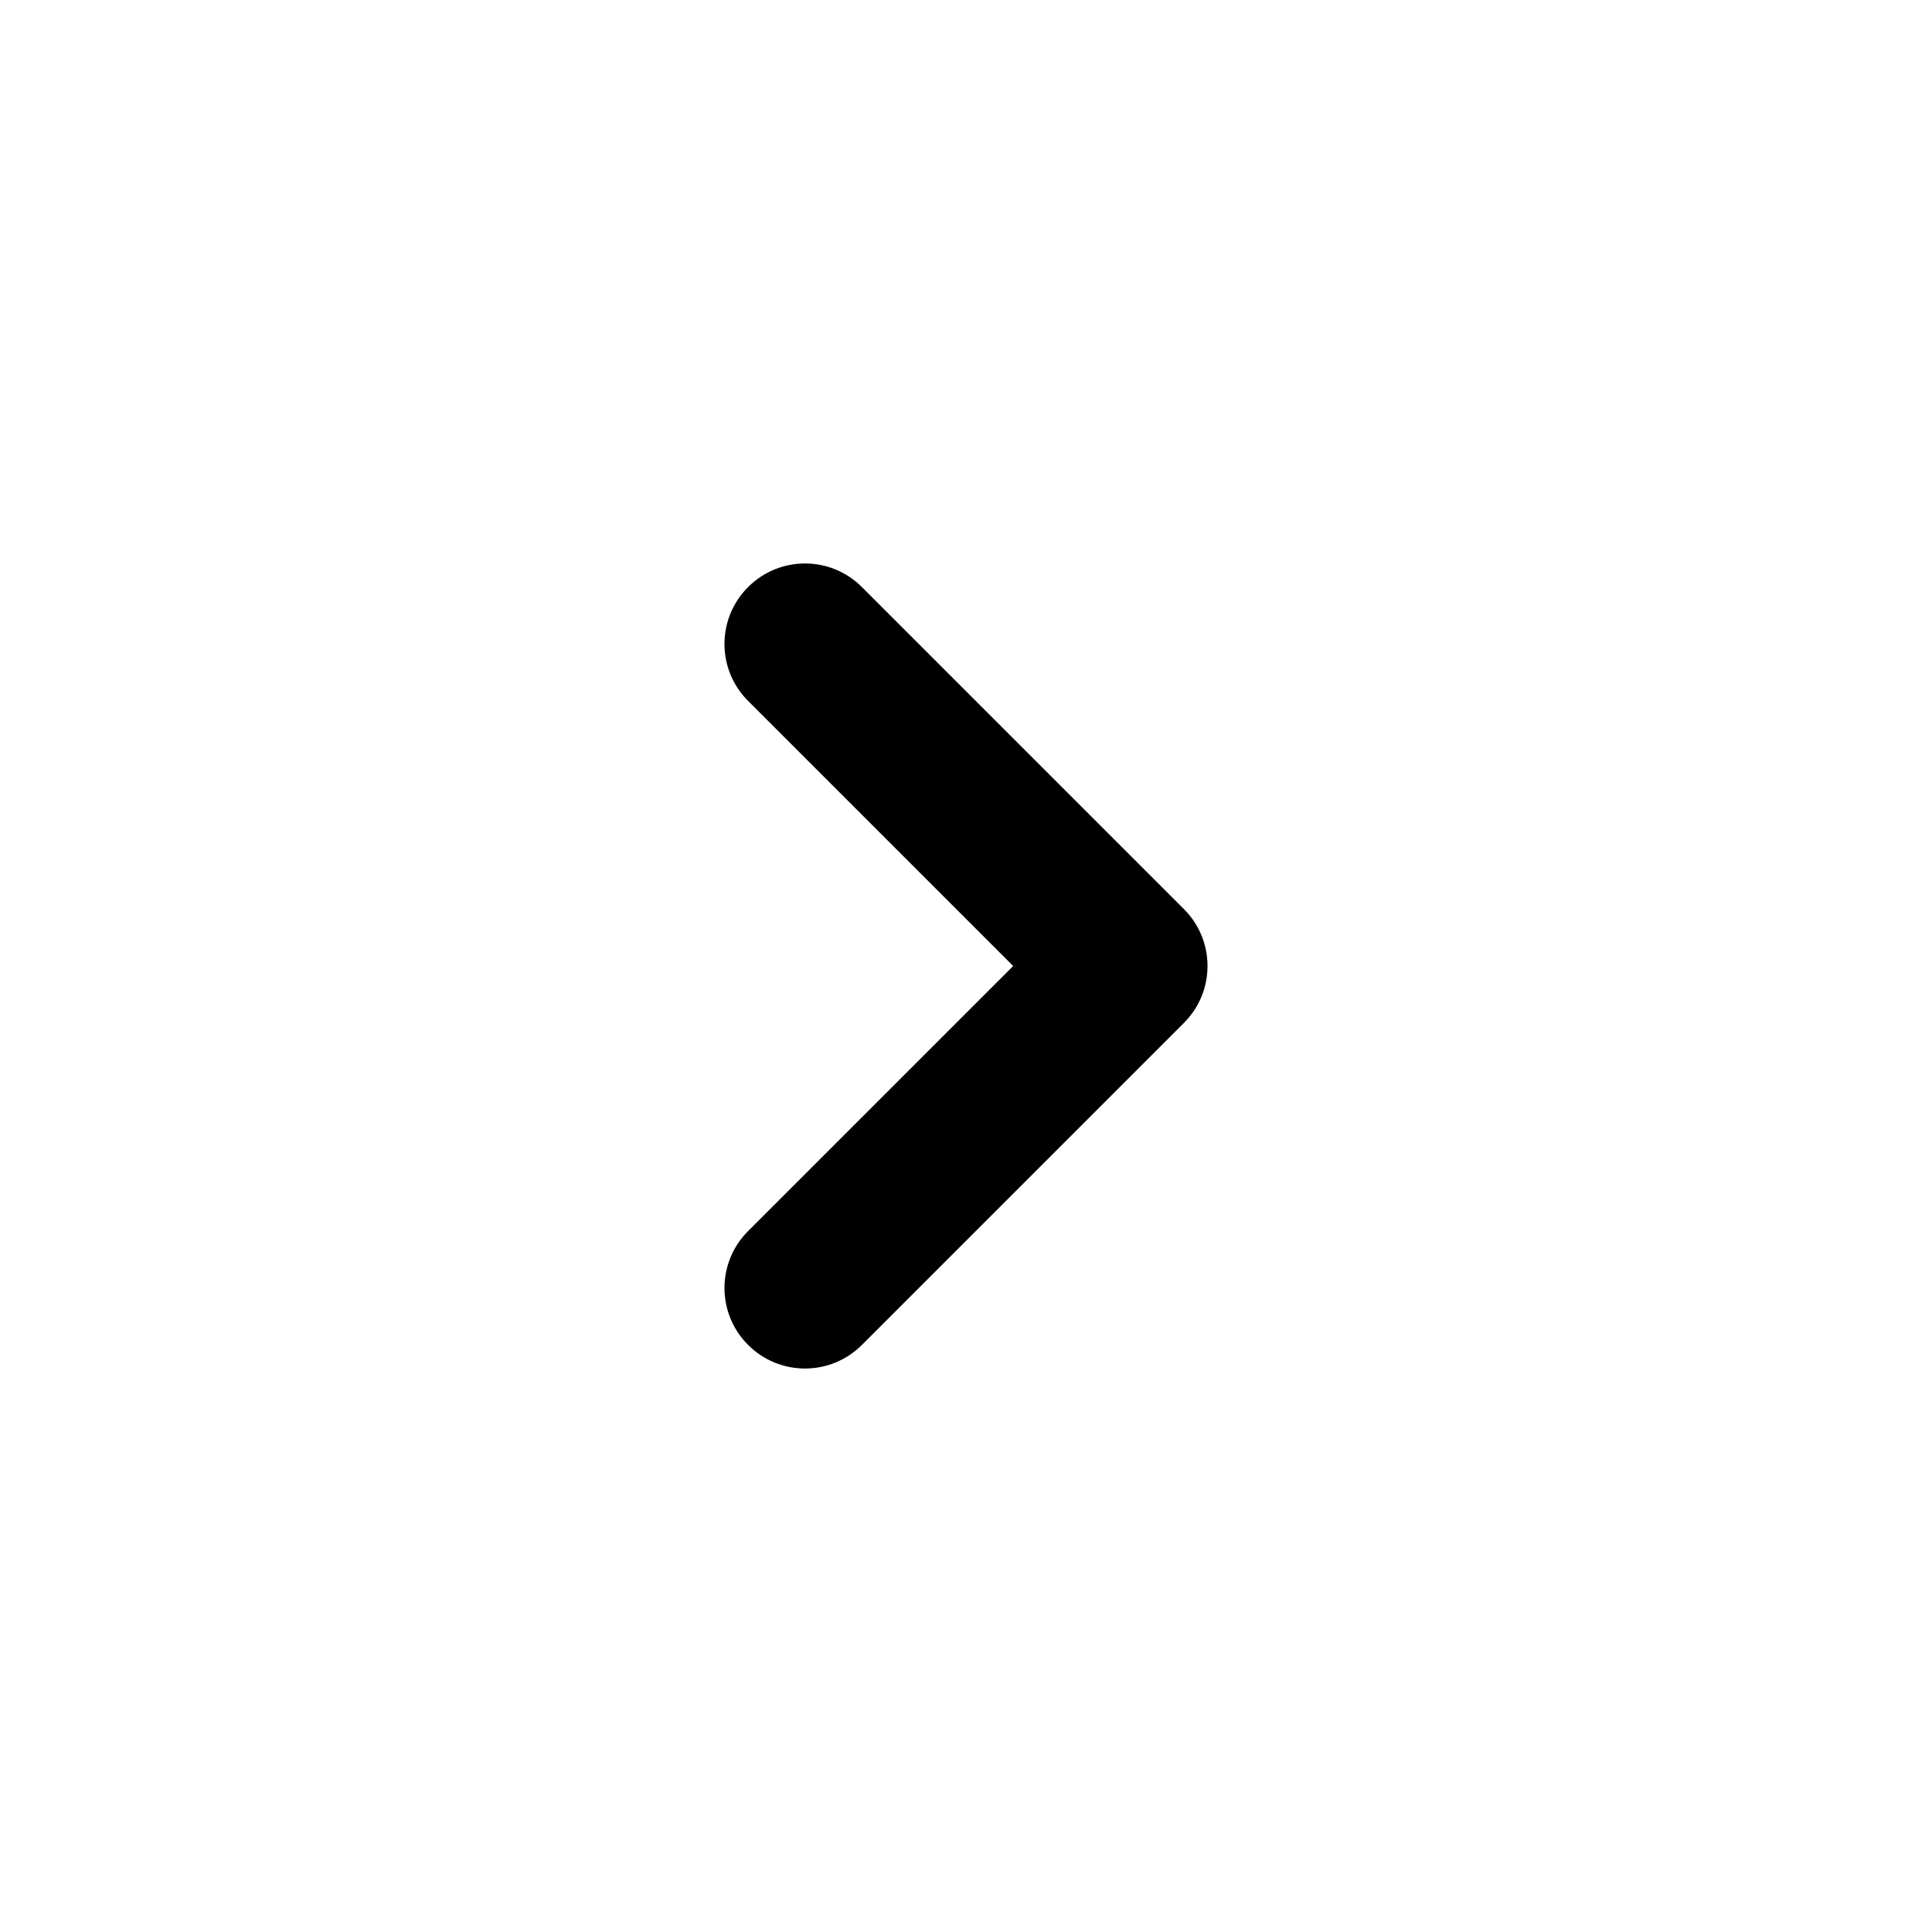
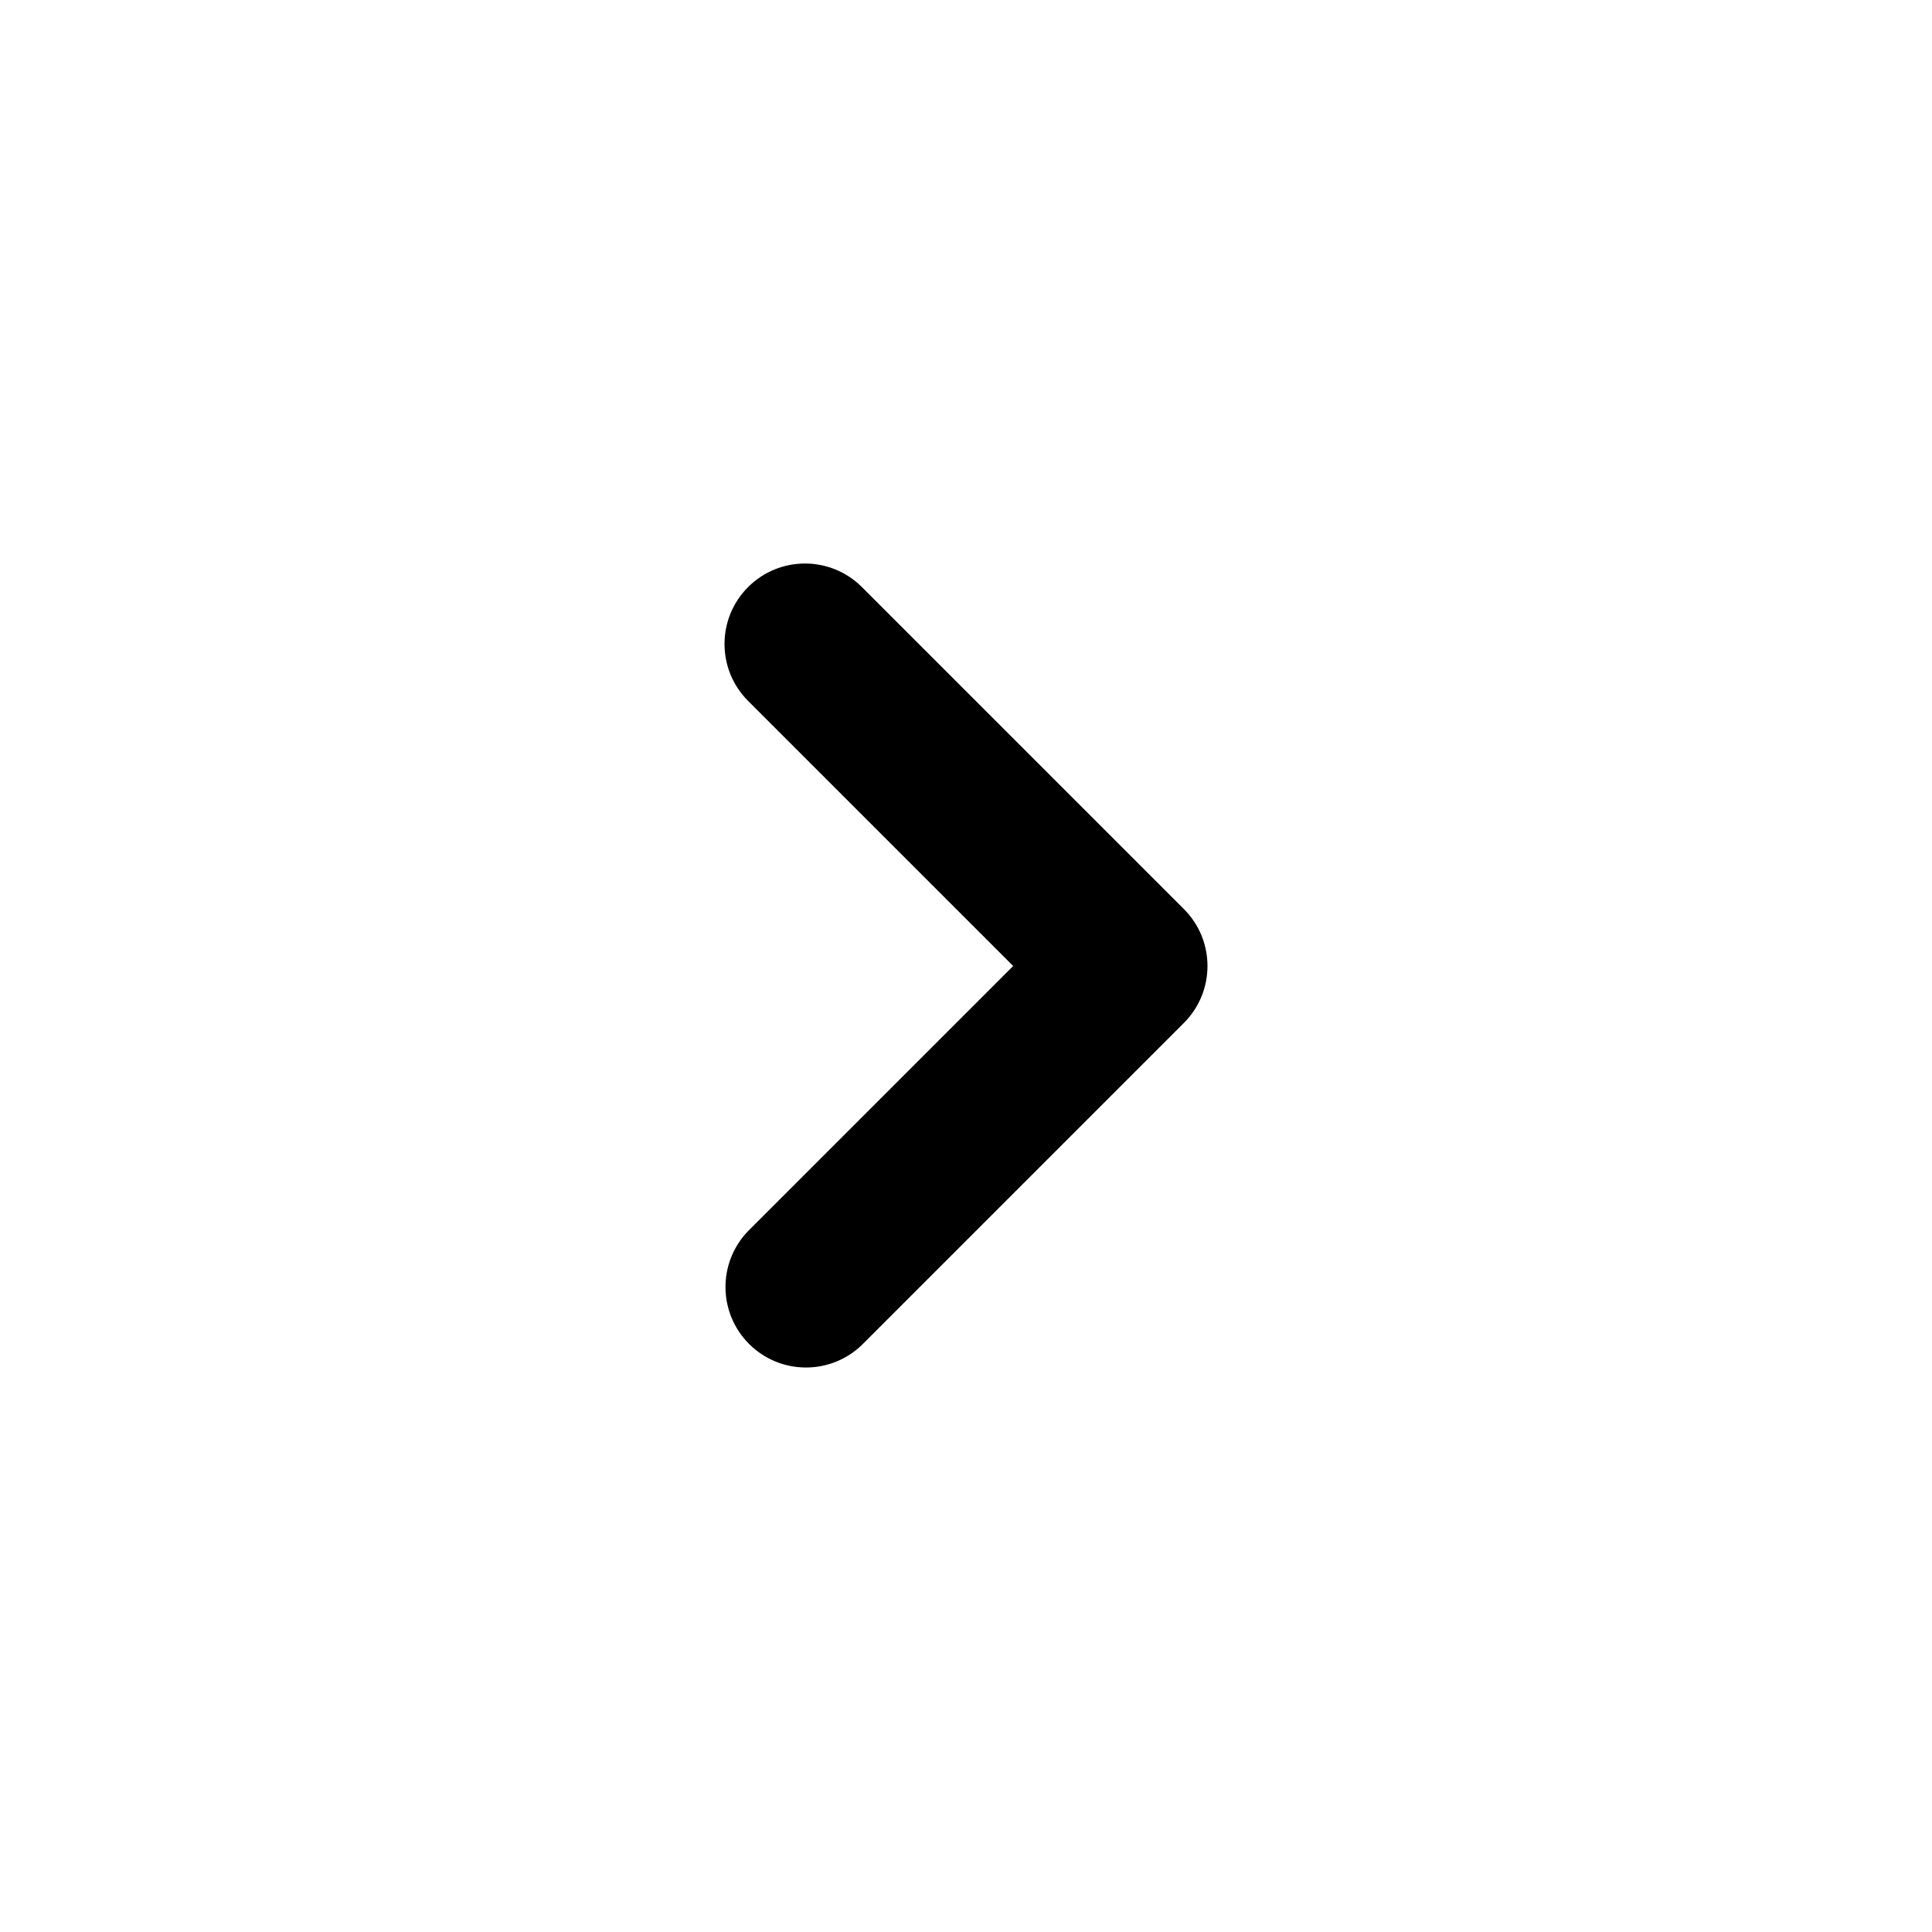
- <svg xmlns="http://www.w3.org/2000/svg" viewBox="0 0 24 24" fill="currentColor">
-   <path fill-rule="evenodd" clip-rule="evenodd" d="M9.293 7.293C9.683 6.902 10.317 6.902 10.707 7.293L14.707 11.293C15.098 11.683 15.098 12.317 14.707 12.707L10.707 16.707C10.317 17.098 9.683 17.098 9.293 16.707C8.902 16.317 8.902 15.683 9.293 15.293L12.586 12L9.293 8.707C8.902 8.317 8.902 7.683 9.293 7.293Z" />
+ <svg xmlns="http://www.w3.org/2000/svg" fill="currentColor" viewBox="0 0 24 24">
+   <path fill-rule="evenodd" d="M9.293 7.293a1 1 0 0 1 1.414 0l4 4a1 1 0 0 1 0 1.414l-4 4a1 1 0 0 1-1.414-1.414L12.586 12 9.293 8.707a1 1 0 0 1 0-1.414" clip-rule="evenodd" />
</svg>
